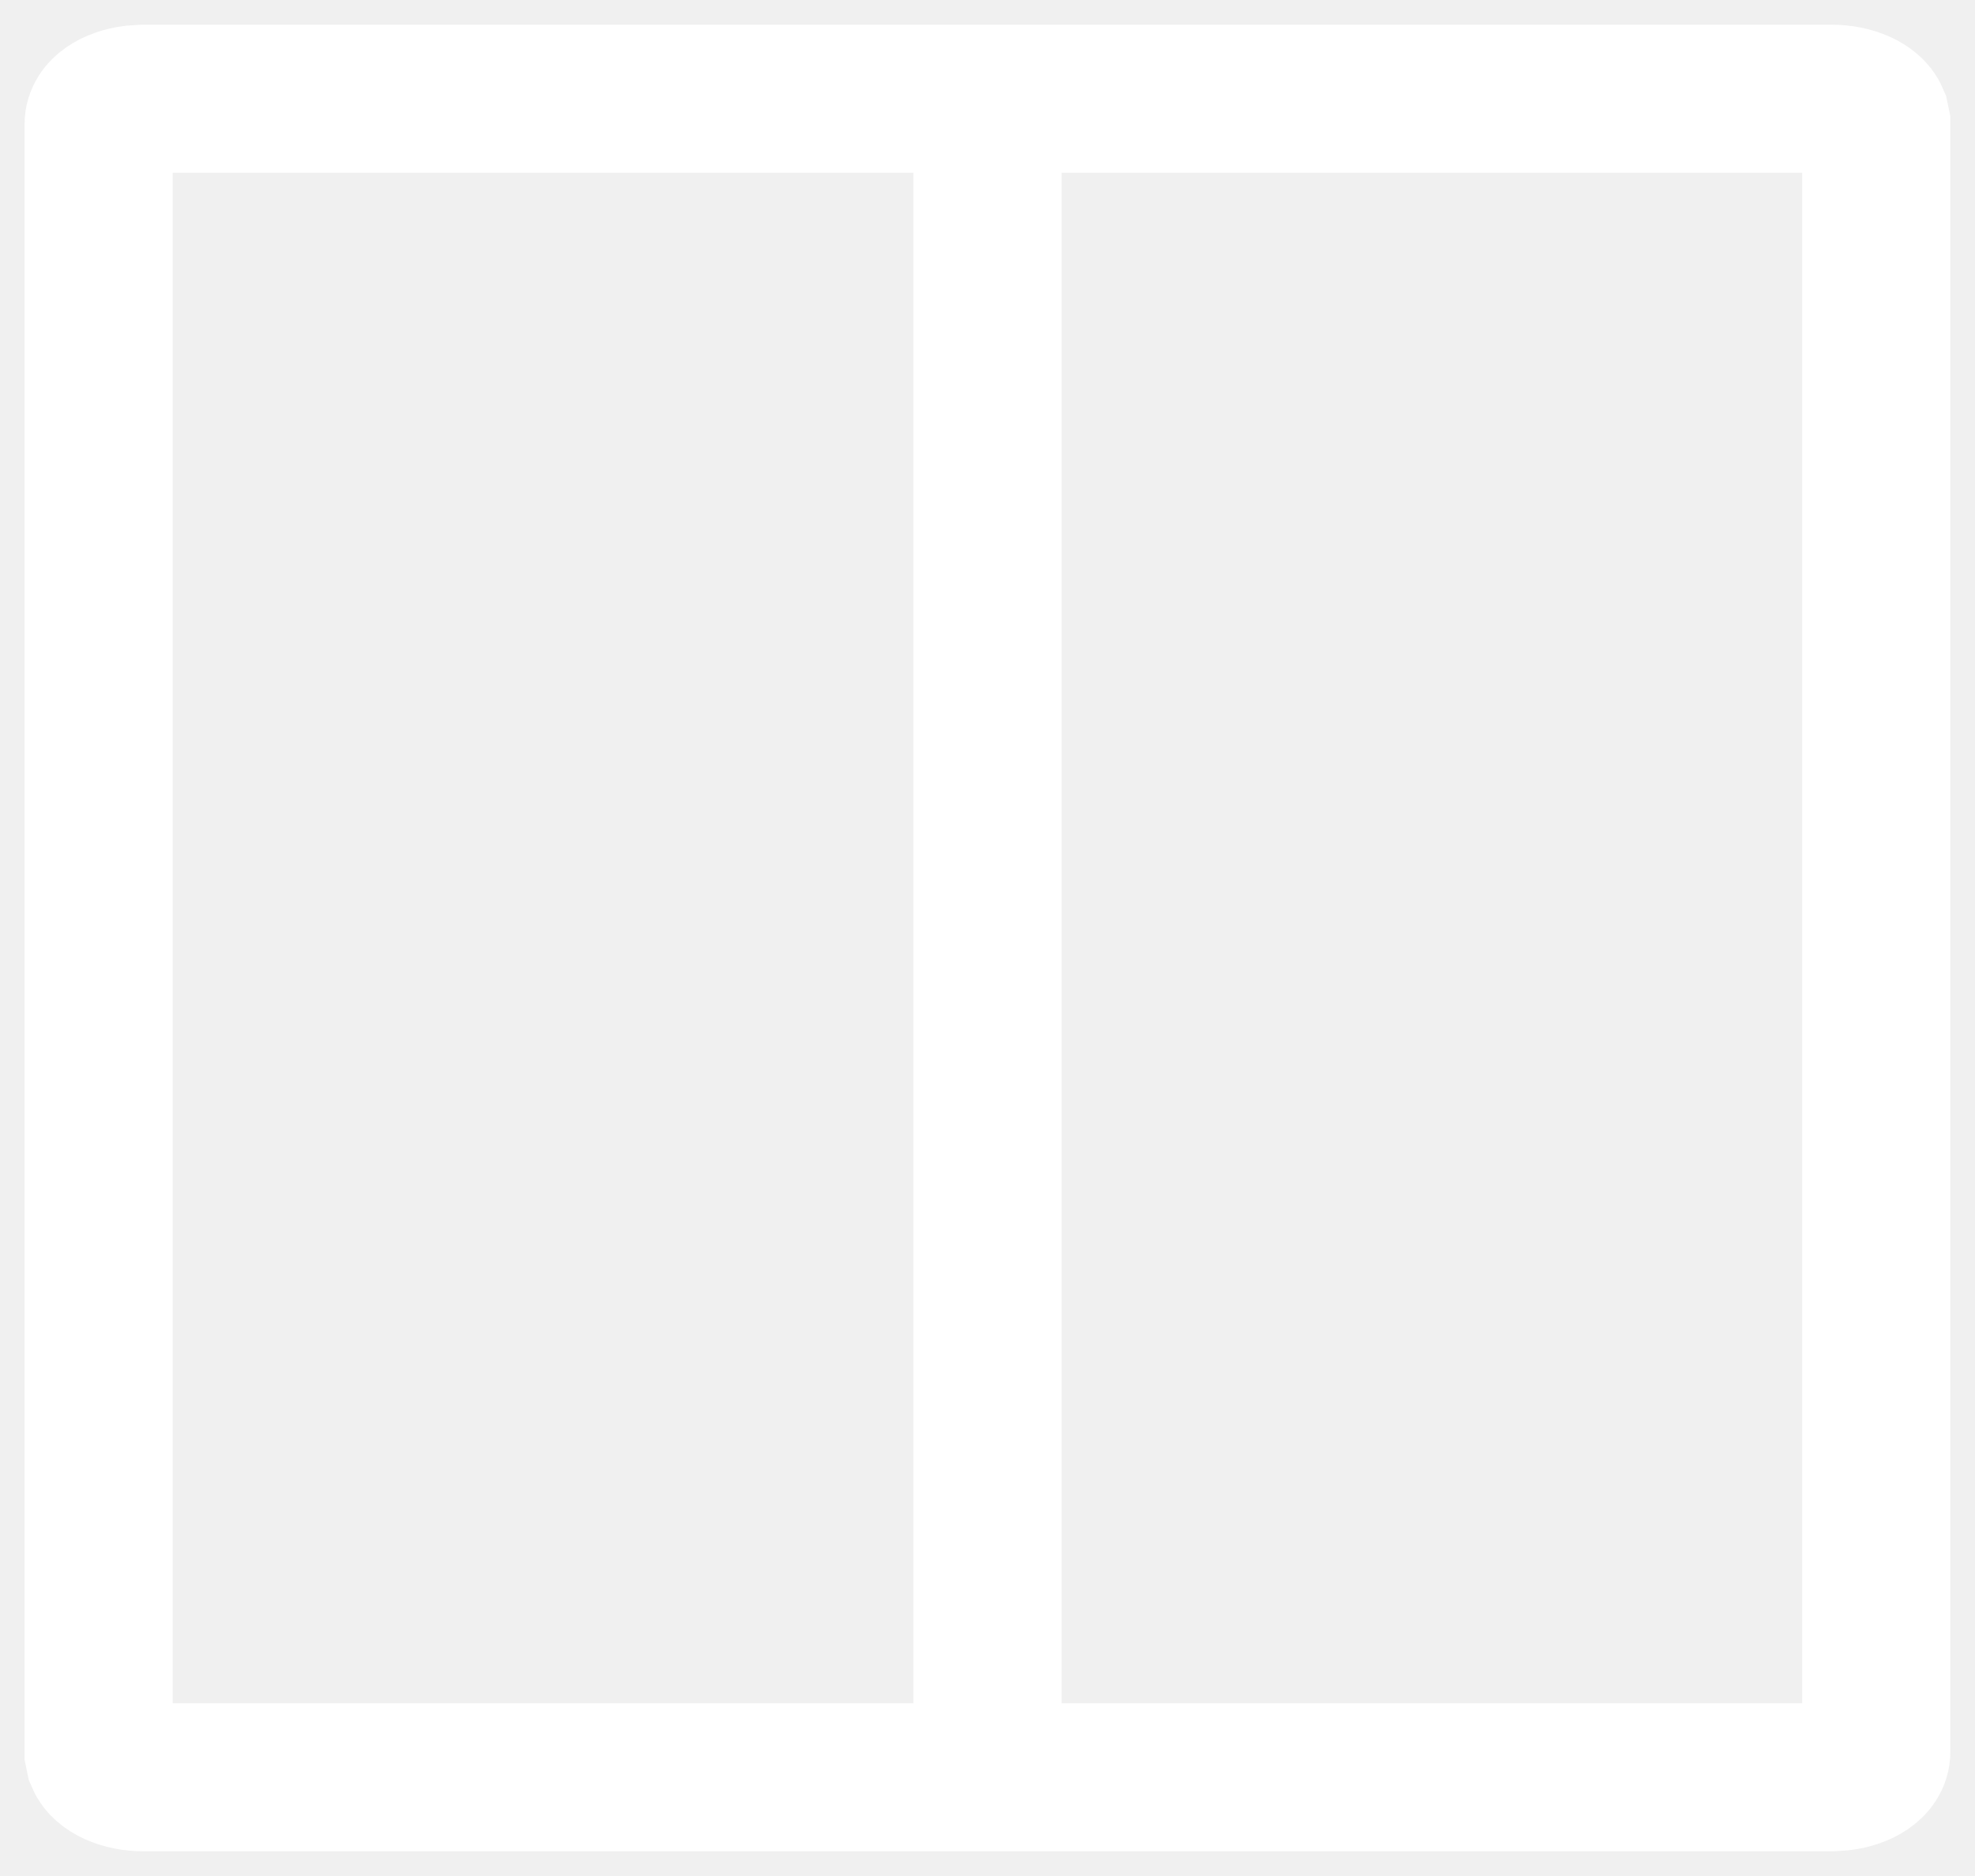
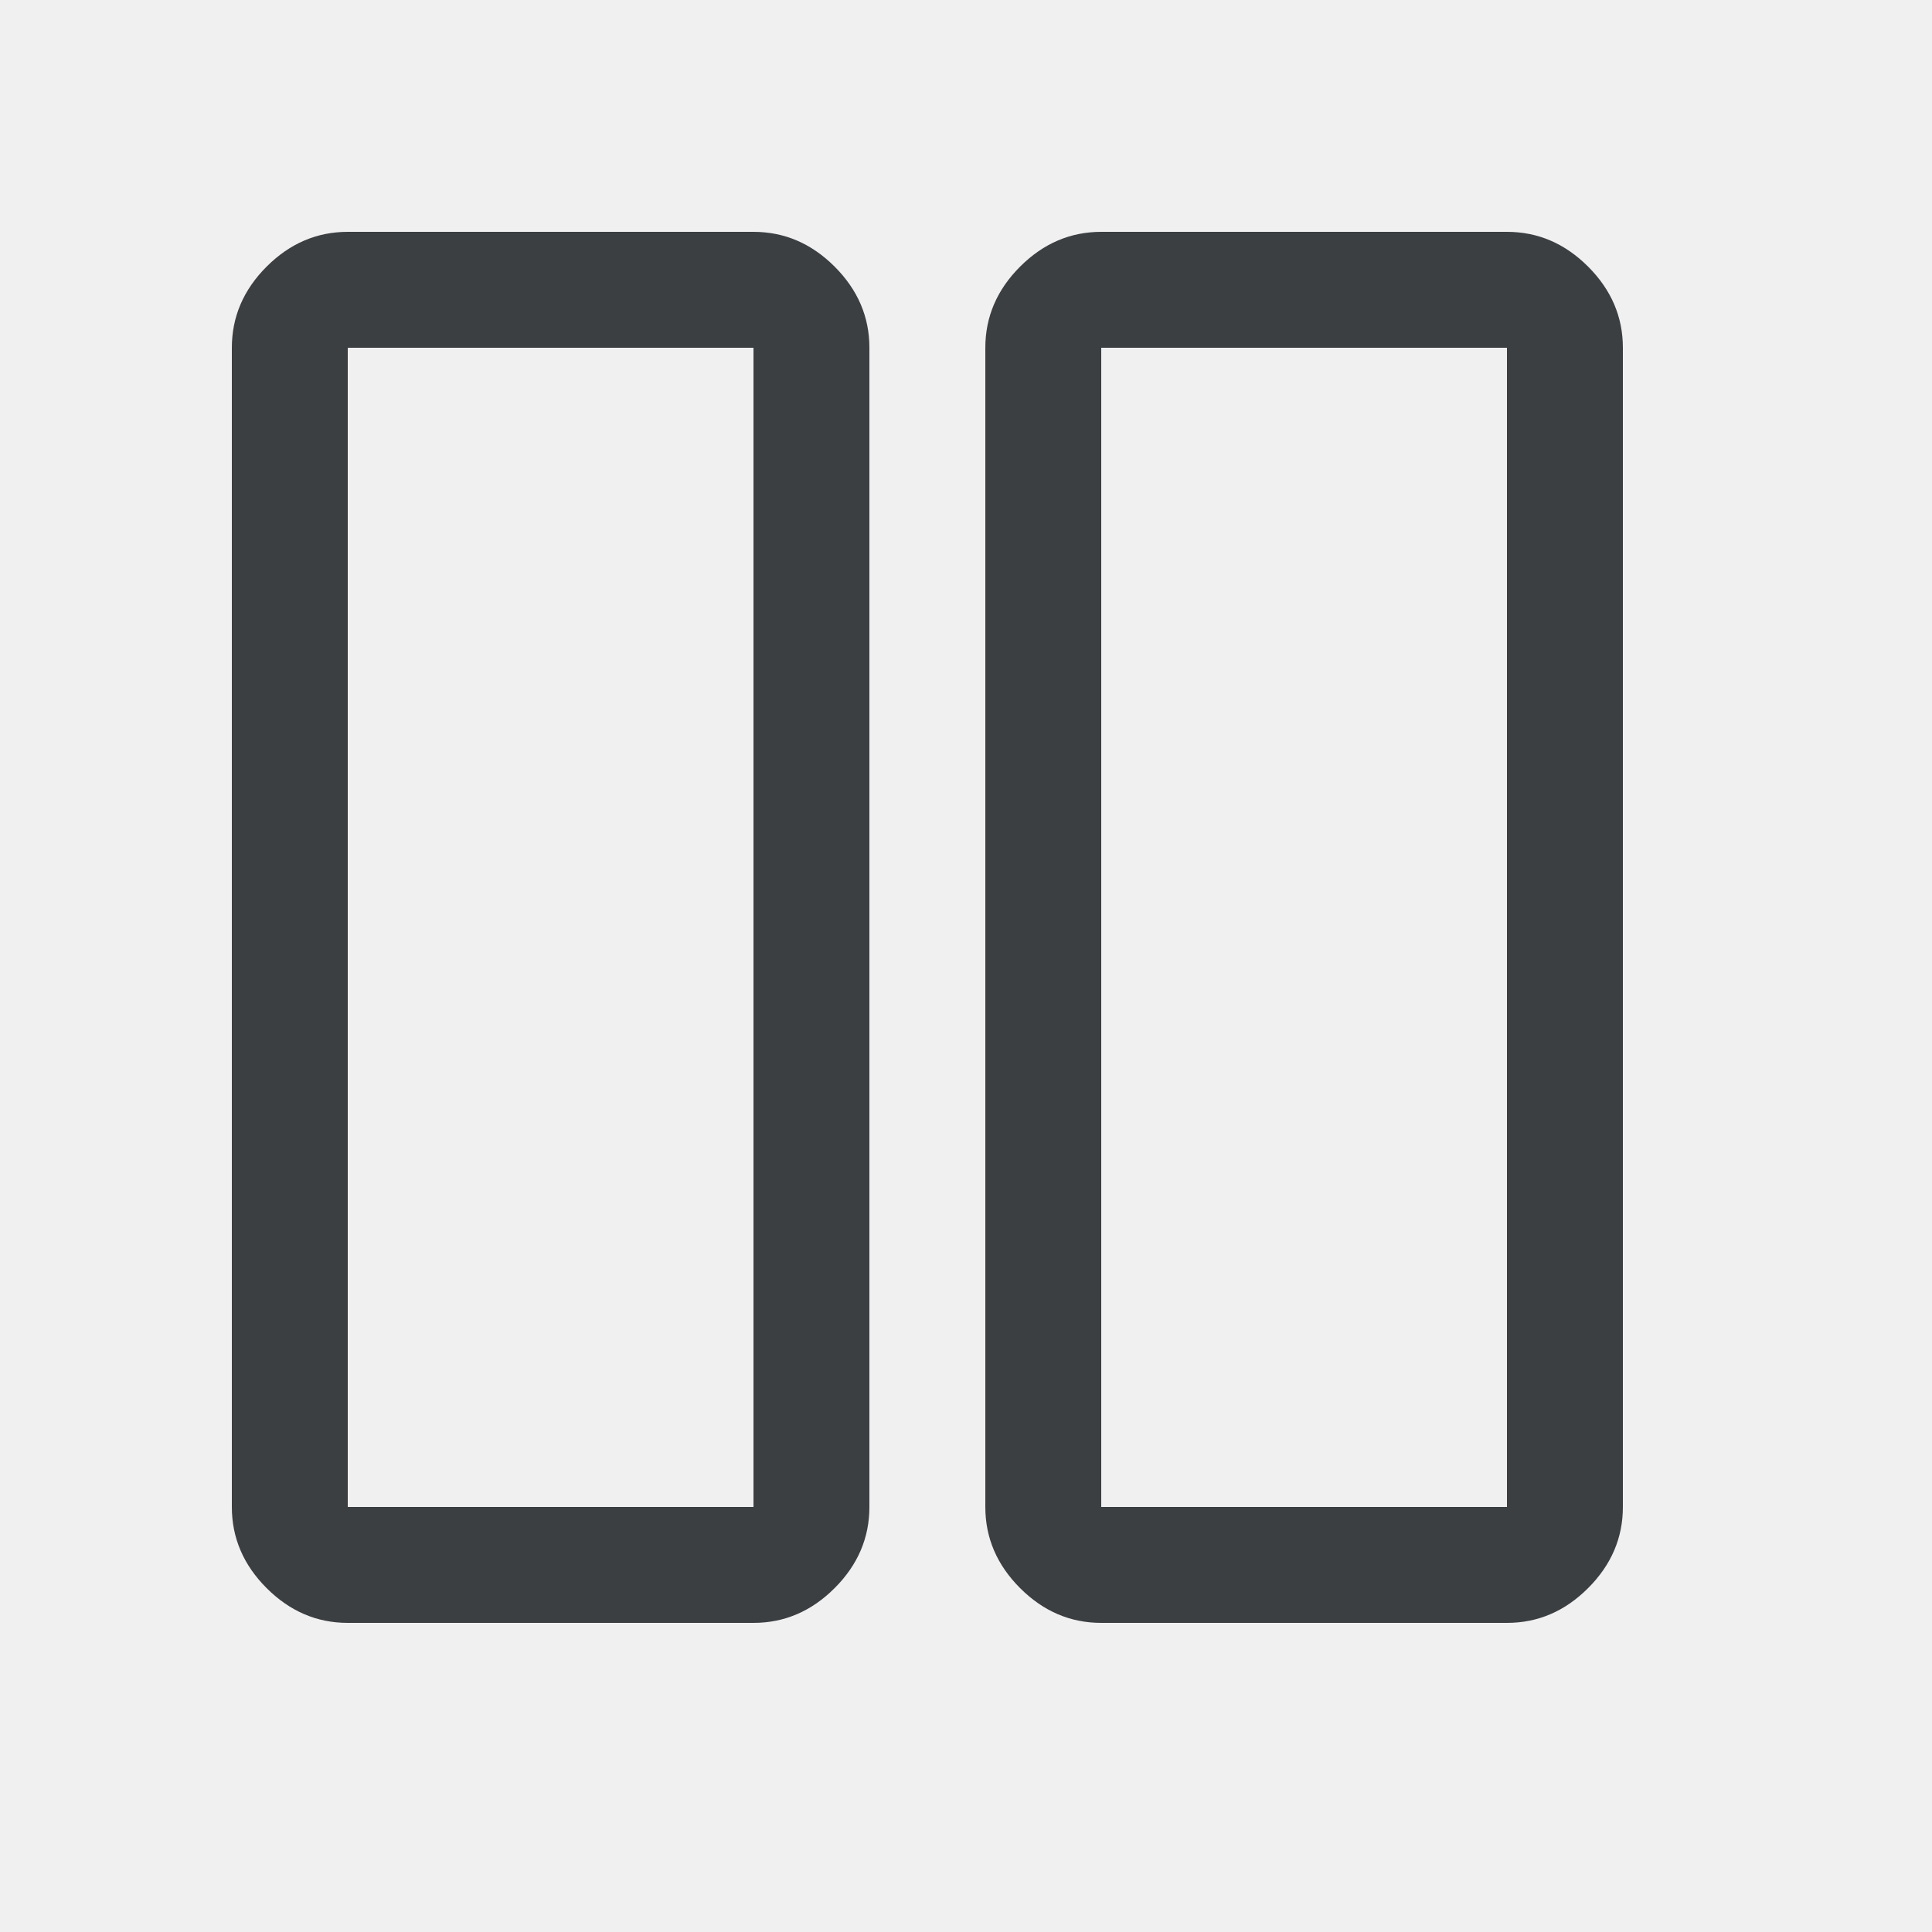
- <svg xmlns="http://www.w3.org/2000/svg" width="20" height="19" viewBox="0 0 20 19" version="1.1" aria-labelledby="2upTitleID 2upDescID">
-   <g fill="none" fill-rule="evenodd" stroke="#fff" stroke-width="1.5">
-     <path d="m18.544 1c.216 0 .397.084.444.196l.012.058v16.492c0 .12-.15.221-.352.247l-.105.007h-17.088c-.216 0-.397-.084-.444-.196l-.012-.058v-16.492c0-.12.15-.221.352-.247l.105-.007z" />
-     <path d="m10 2v15" stroke-linecap="square" />
-   </g>
+ <svg xmlns="http://www.w3.org/2000/svg" viewBox="0 0 50 50" aria-labelledby="2upTitleID 2upDescID">
+   <path d="M28.5 42q-1.2 0-2.1-.9-.9-.9-.9-2.1V9q0-1.2.9-2.1.9-.9 2.1-.9H39q1.2 0 2.1.9.9.9.9 2.1v30q0 1.2-.9 2.1-.9.9-2.1.9Zm0-33v30H39V9H28.5ZM9 42q-1.2 0-2.1-.9Q6 40.2 6 39V9q0-1.2.9-2.1Q7.8 6 9 6h10.5q1.2 0 2.1.9.9.9.9 2.1v30q0 1.2-.9 2.1-.9.9-2.1.9ZM9 9v30h10.5V9H9Zm30 0H28.5 39ZM19.5 9H9h10.5Z" fill="#3c3f42" />
</svg>
